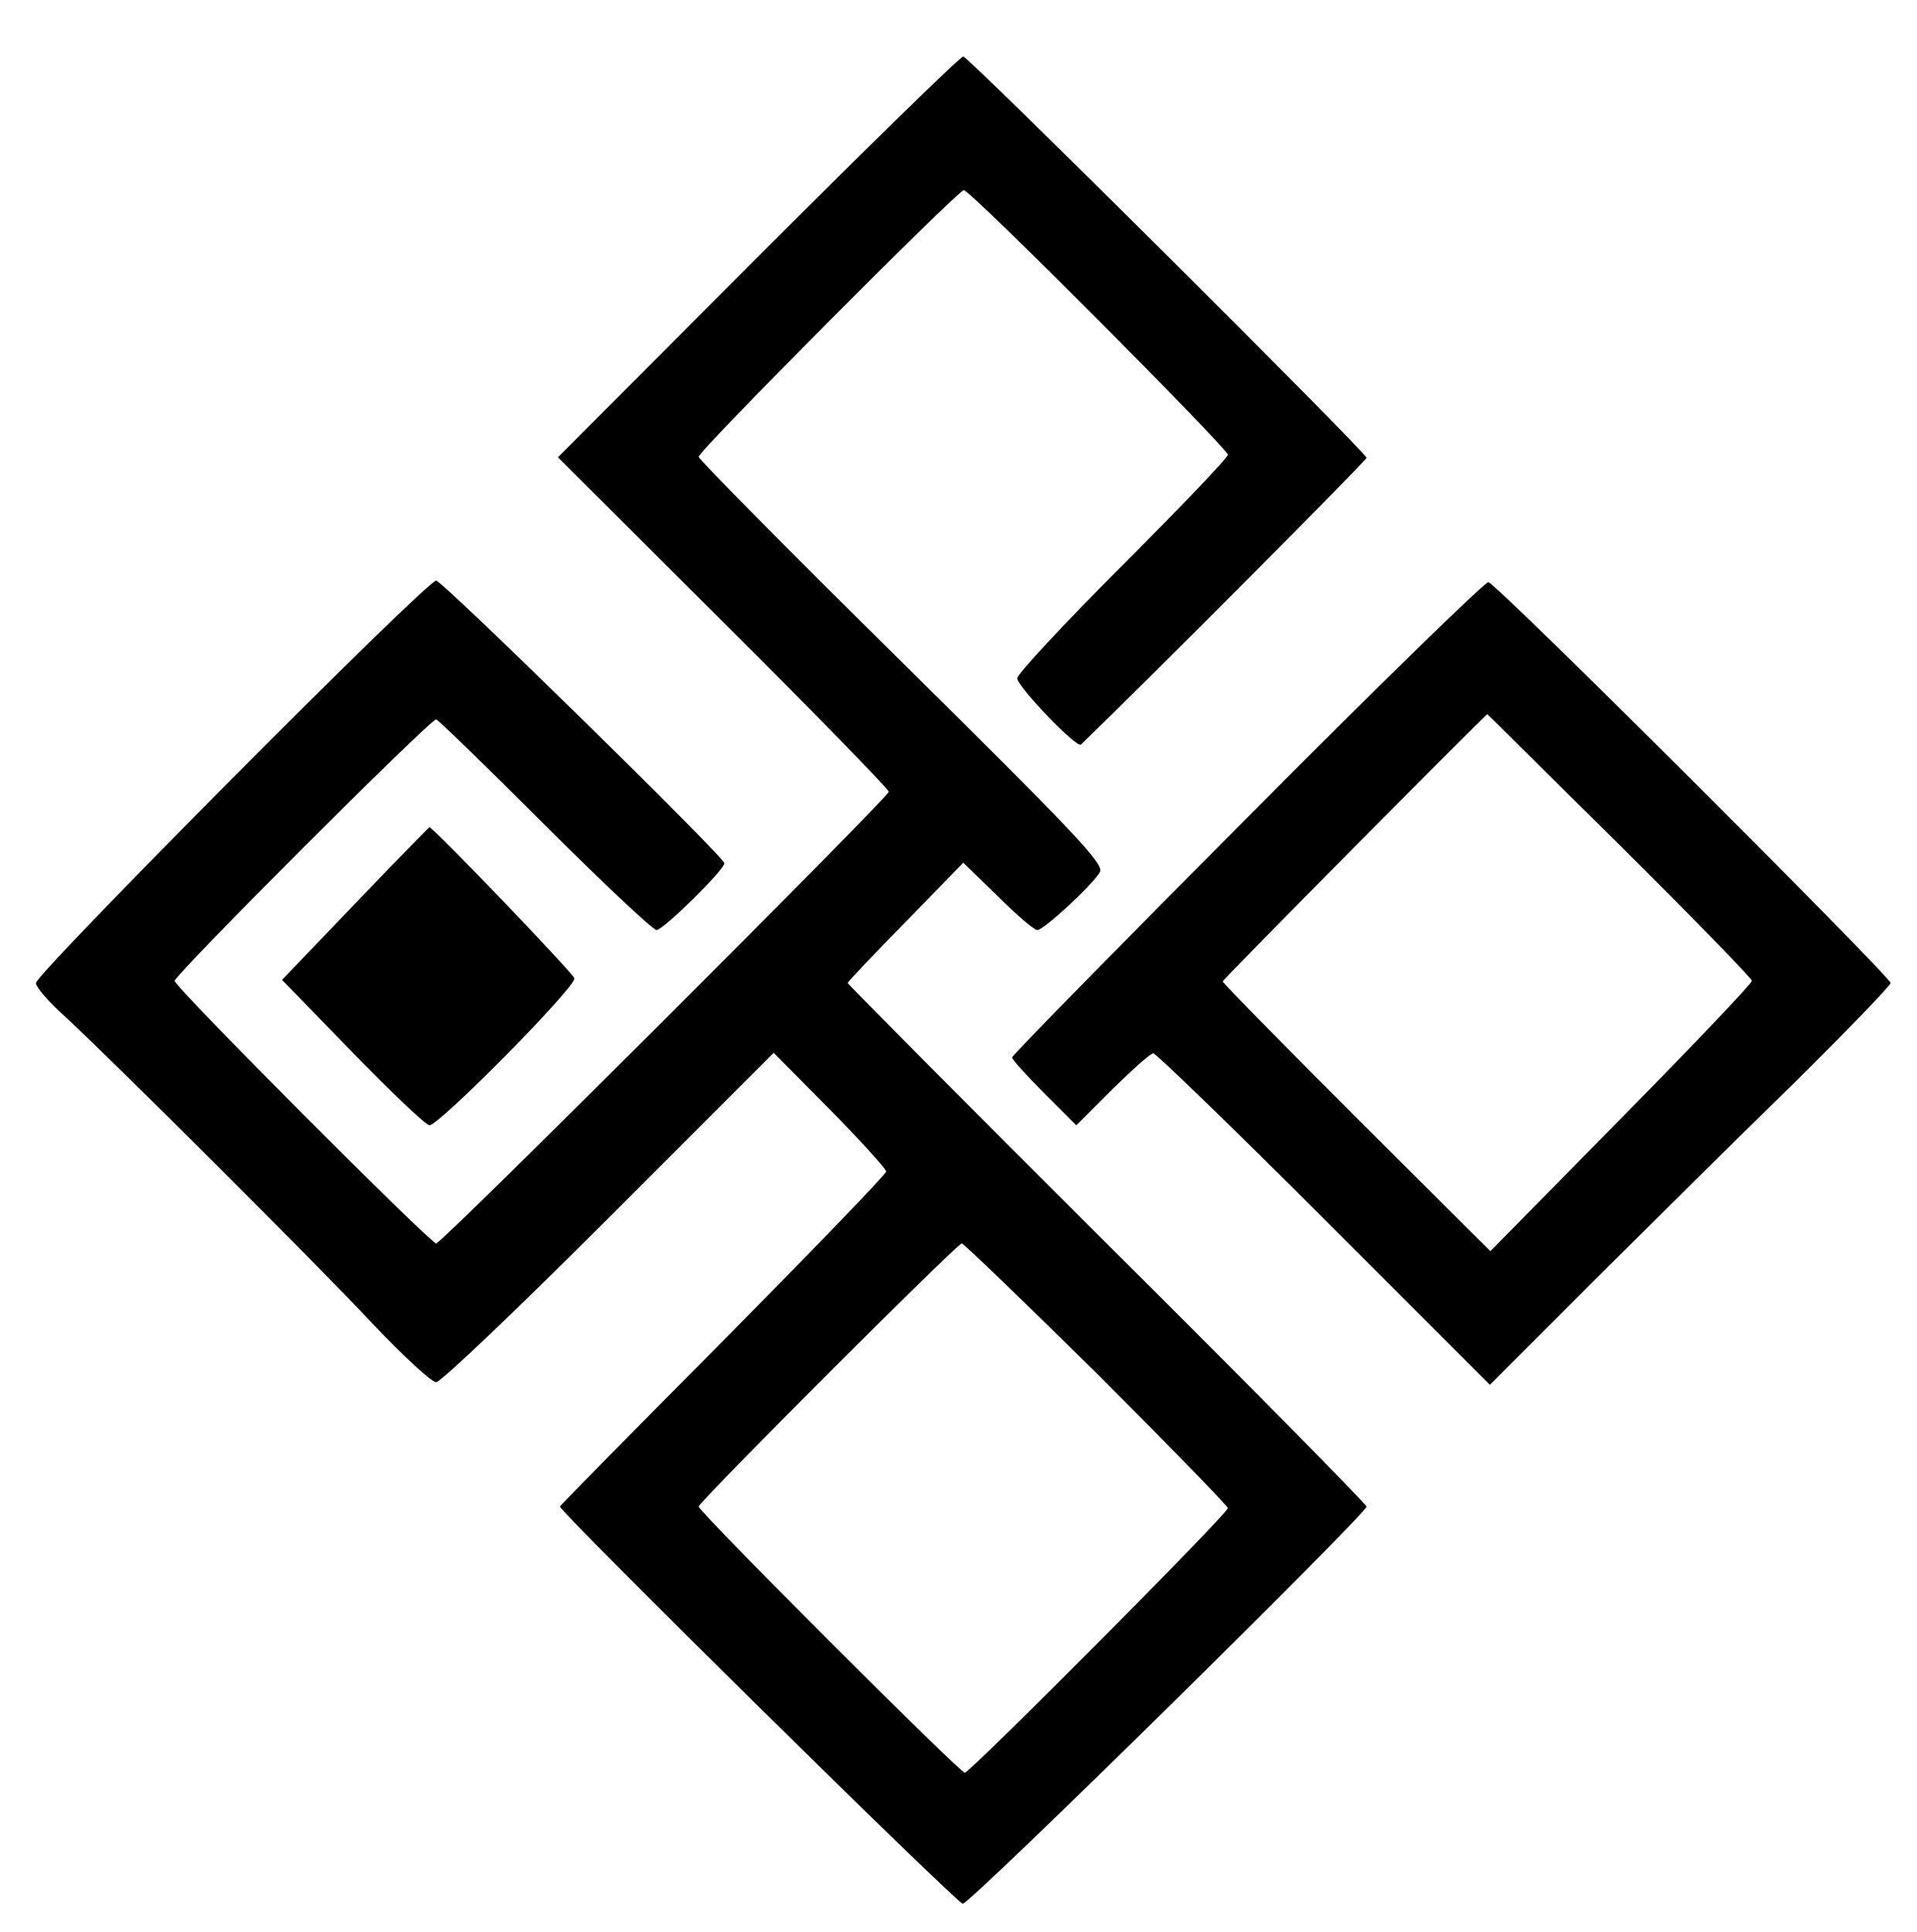
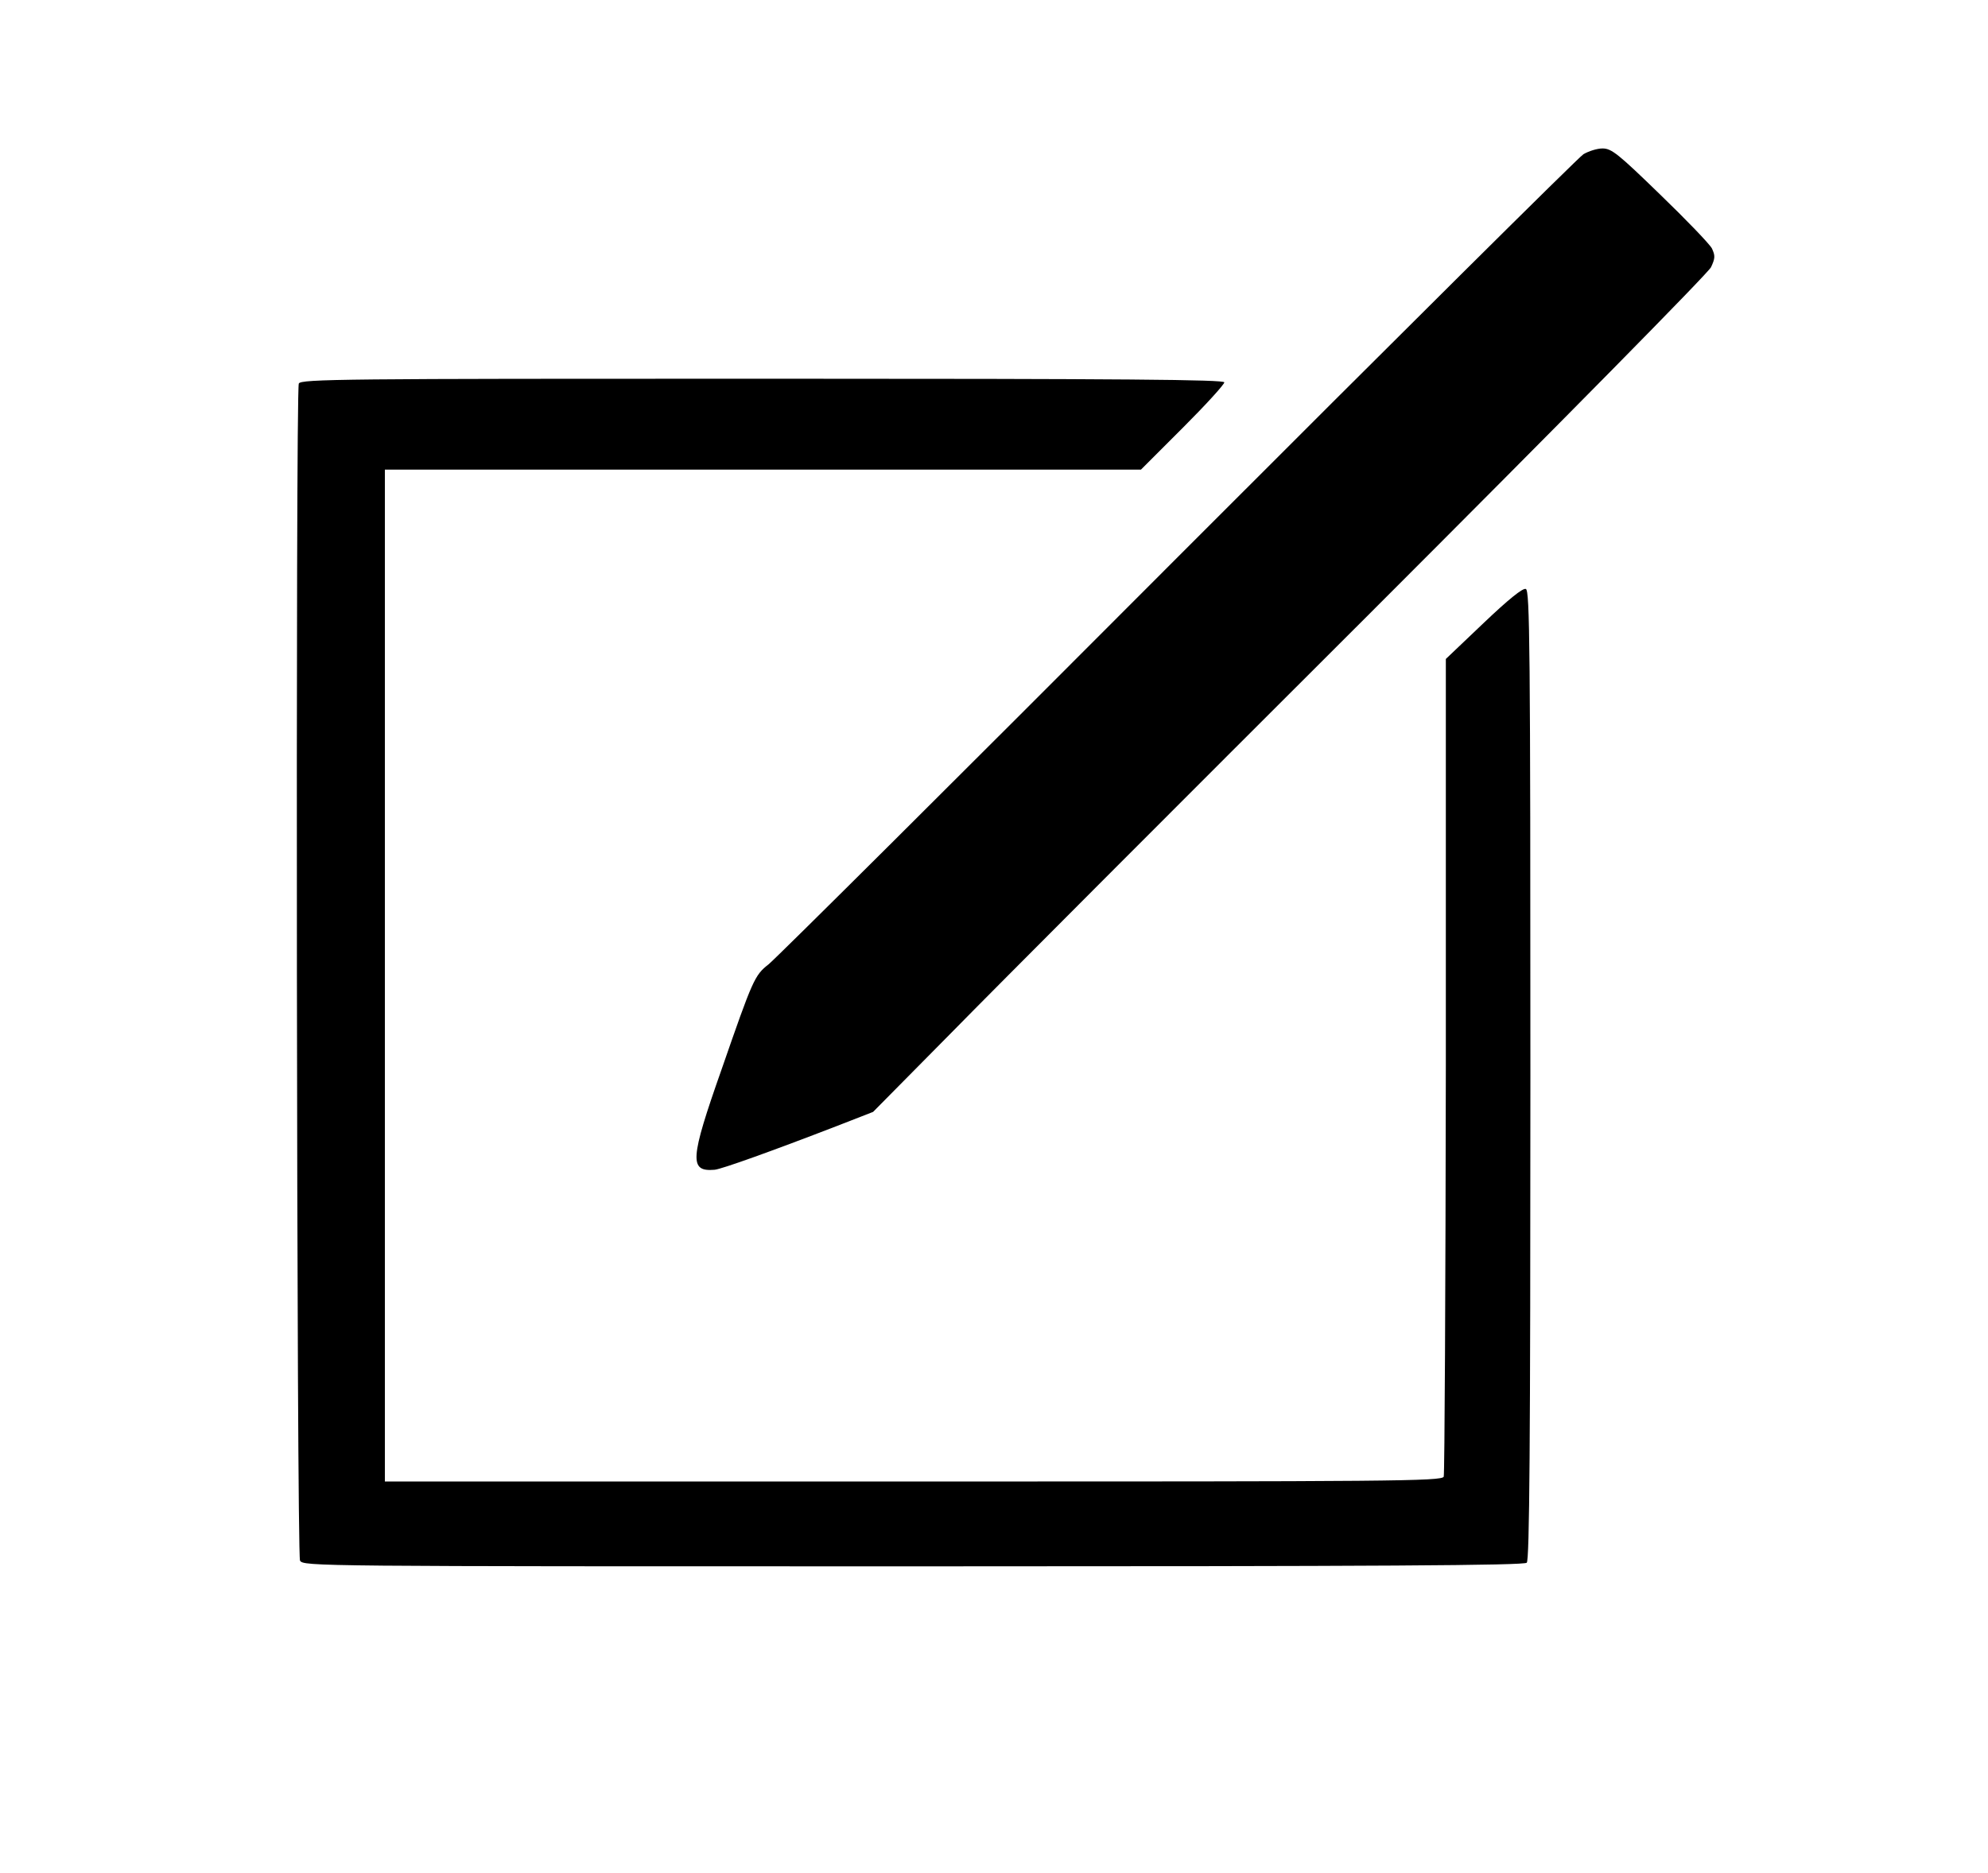
- <svg xmlns="http://www.w3.org/2000/svg" version="1.0" width="373pt" height="376pt" viewBox="0 0 373 376" preserveAspectRatio="xMidYMid meet">
-   <g transform="translate(0,376) scale(0.1,-0.1)" fill="#000000" stroke="none">
-     <path d="M1475 3260 l-389 -390 322 -321 c177 -176 322 -325 322 -330 0 -10 -870 -879 -881 -879 -11 0 -509 499 -509 511 0 12 497 509 509 509 3 0 98 -92 211 -205 113 -113 211 -205 218 -205 13 0 132 117 132 130 0 12 -549 550 -561 550 -19 0 -779 -765 -779 -783 0 -8 24 -36 53 -62 89 -82 493 -484 604 -603 58 -61 113 -112 122 -112 9 0 160 144 336 320 l321 321 110 -111 c60 -61 109 -115 109 -120 0 -5 -143 -153 -317 -329 -175 -176 -318 -321 -318 -323 0 -11 773 -773 784 -773 15 0 786 759 786 773 0 4 -227 235 -505 511 -278 277 -505 506 -505 508 0 2 51 56 113 119 l112 115 67 -65 c36 -36 71 -66 77 -66 13 0 109 89 122 113 9 15 -52 79 -385 408 -218 215 -396 395 -396 400 0 12 505 519 516 519 13 0 514 -503 514 -515 0 -6 -92 -102 -205 -215 -113 -113 -205 -212 -205 -220 0 -16 116 -137 124 -129 139 134 556 553 556 558 0 10 -775 781 -785 781 -6 0 -185 -175 -400 -390z m660 -2173 c140 -140 255 -258 255 -262 0 -11 -502 -515 -512 -515 -10 0 -518 508 -518 518 0 9 503 512 512 512 4 0 122 -114 263 -253z" />
-     <path d="M2428 2169 c-252 -253 -458 -463 -458 -467 0 -4 28 -35 63 -70 l62 -62 70 70 c39 38 74 70 80 70 5 0 155 -145 332 -322 l323 -323 202 202 c112 111 287 285 391 386 103 102 187 189 187 194 0 12 -767 778 -783 780 -6 1 -218 -205 -469 -458z m725 -54 c141 -140 257 -259 257 -264 0 -5 -115 -126 -255 -268 l-254 -258 -261 260 c-143 143 -260 262 -260 265 0 4 511 519 515 520 1 0 116 -115 258 -255z" />
-     <path d="M760 2073 c-41 -43 -106 -110 -143 -149 l-68 -71 137 -141 c76 -78 143 -142 150 -142 19 0 286 270 282 286 -2 10 -275 294 -282 294 -1 0 -35 -35 -76 -77z" />
+ <svg xmlns="http://www.w3.org/2000/svg" version="1.0" width="656pt" height="618pt" viewBox="0 0 656 618" preserveAspectRatio="xMidYMid meet">
+   <g transform="translate(0,618) scale(0.1,-0.1)" fill="#000000" stroke="none">
+     <path d="M5225 5671 c-16 -10 -619 -609 -1340 -1331 -720 -722 -1327 -1326 -1349 -1343 -46 -36 -52 -50 -155 -347 -105 -298 -107 -338 -23 -331 23 2 190 62 405 145 l118 46 259 262 c142 145 760 764 1374 1377 651 651 1122 1129 1132 1149 14 30 14 38 3 62 -8 15 -85 95 -171 178 -138 134 -160 152 -190 152 -18 0 -46 -9 -63 -19z" />
+     <path d="M986 4914 c-11 -29 -7 -3864 4 -3885 11 -19 44 -19 2023 -19 1552 0 2016 3 2025 12 9 9 12 381 12 1610 0 1416 -2 1599 -15 1604 -10 4 -57 -34 -139 -112 l-125 -119 0 -1342 c-1 -738 -4 -1348 -7 -1357 -6 -15 -169 -16 -1750 -16 l-1744 0 0 1670 0 1670 1248 0 1247 0 138 138 c75 75 137 143 137 150 0 9 -320 12 -1524 12 -1380 0 -1524 -1 -1530 -16z" />
  </g>
</svg>
